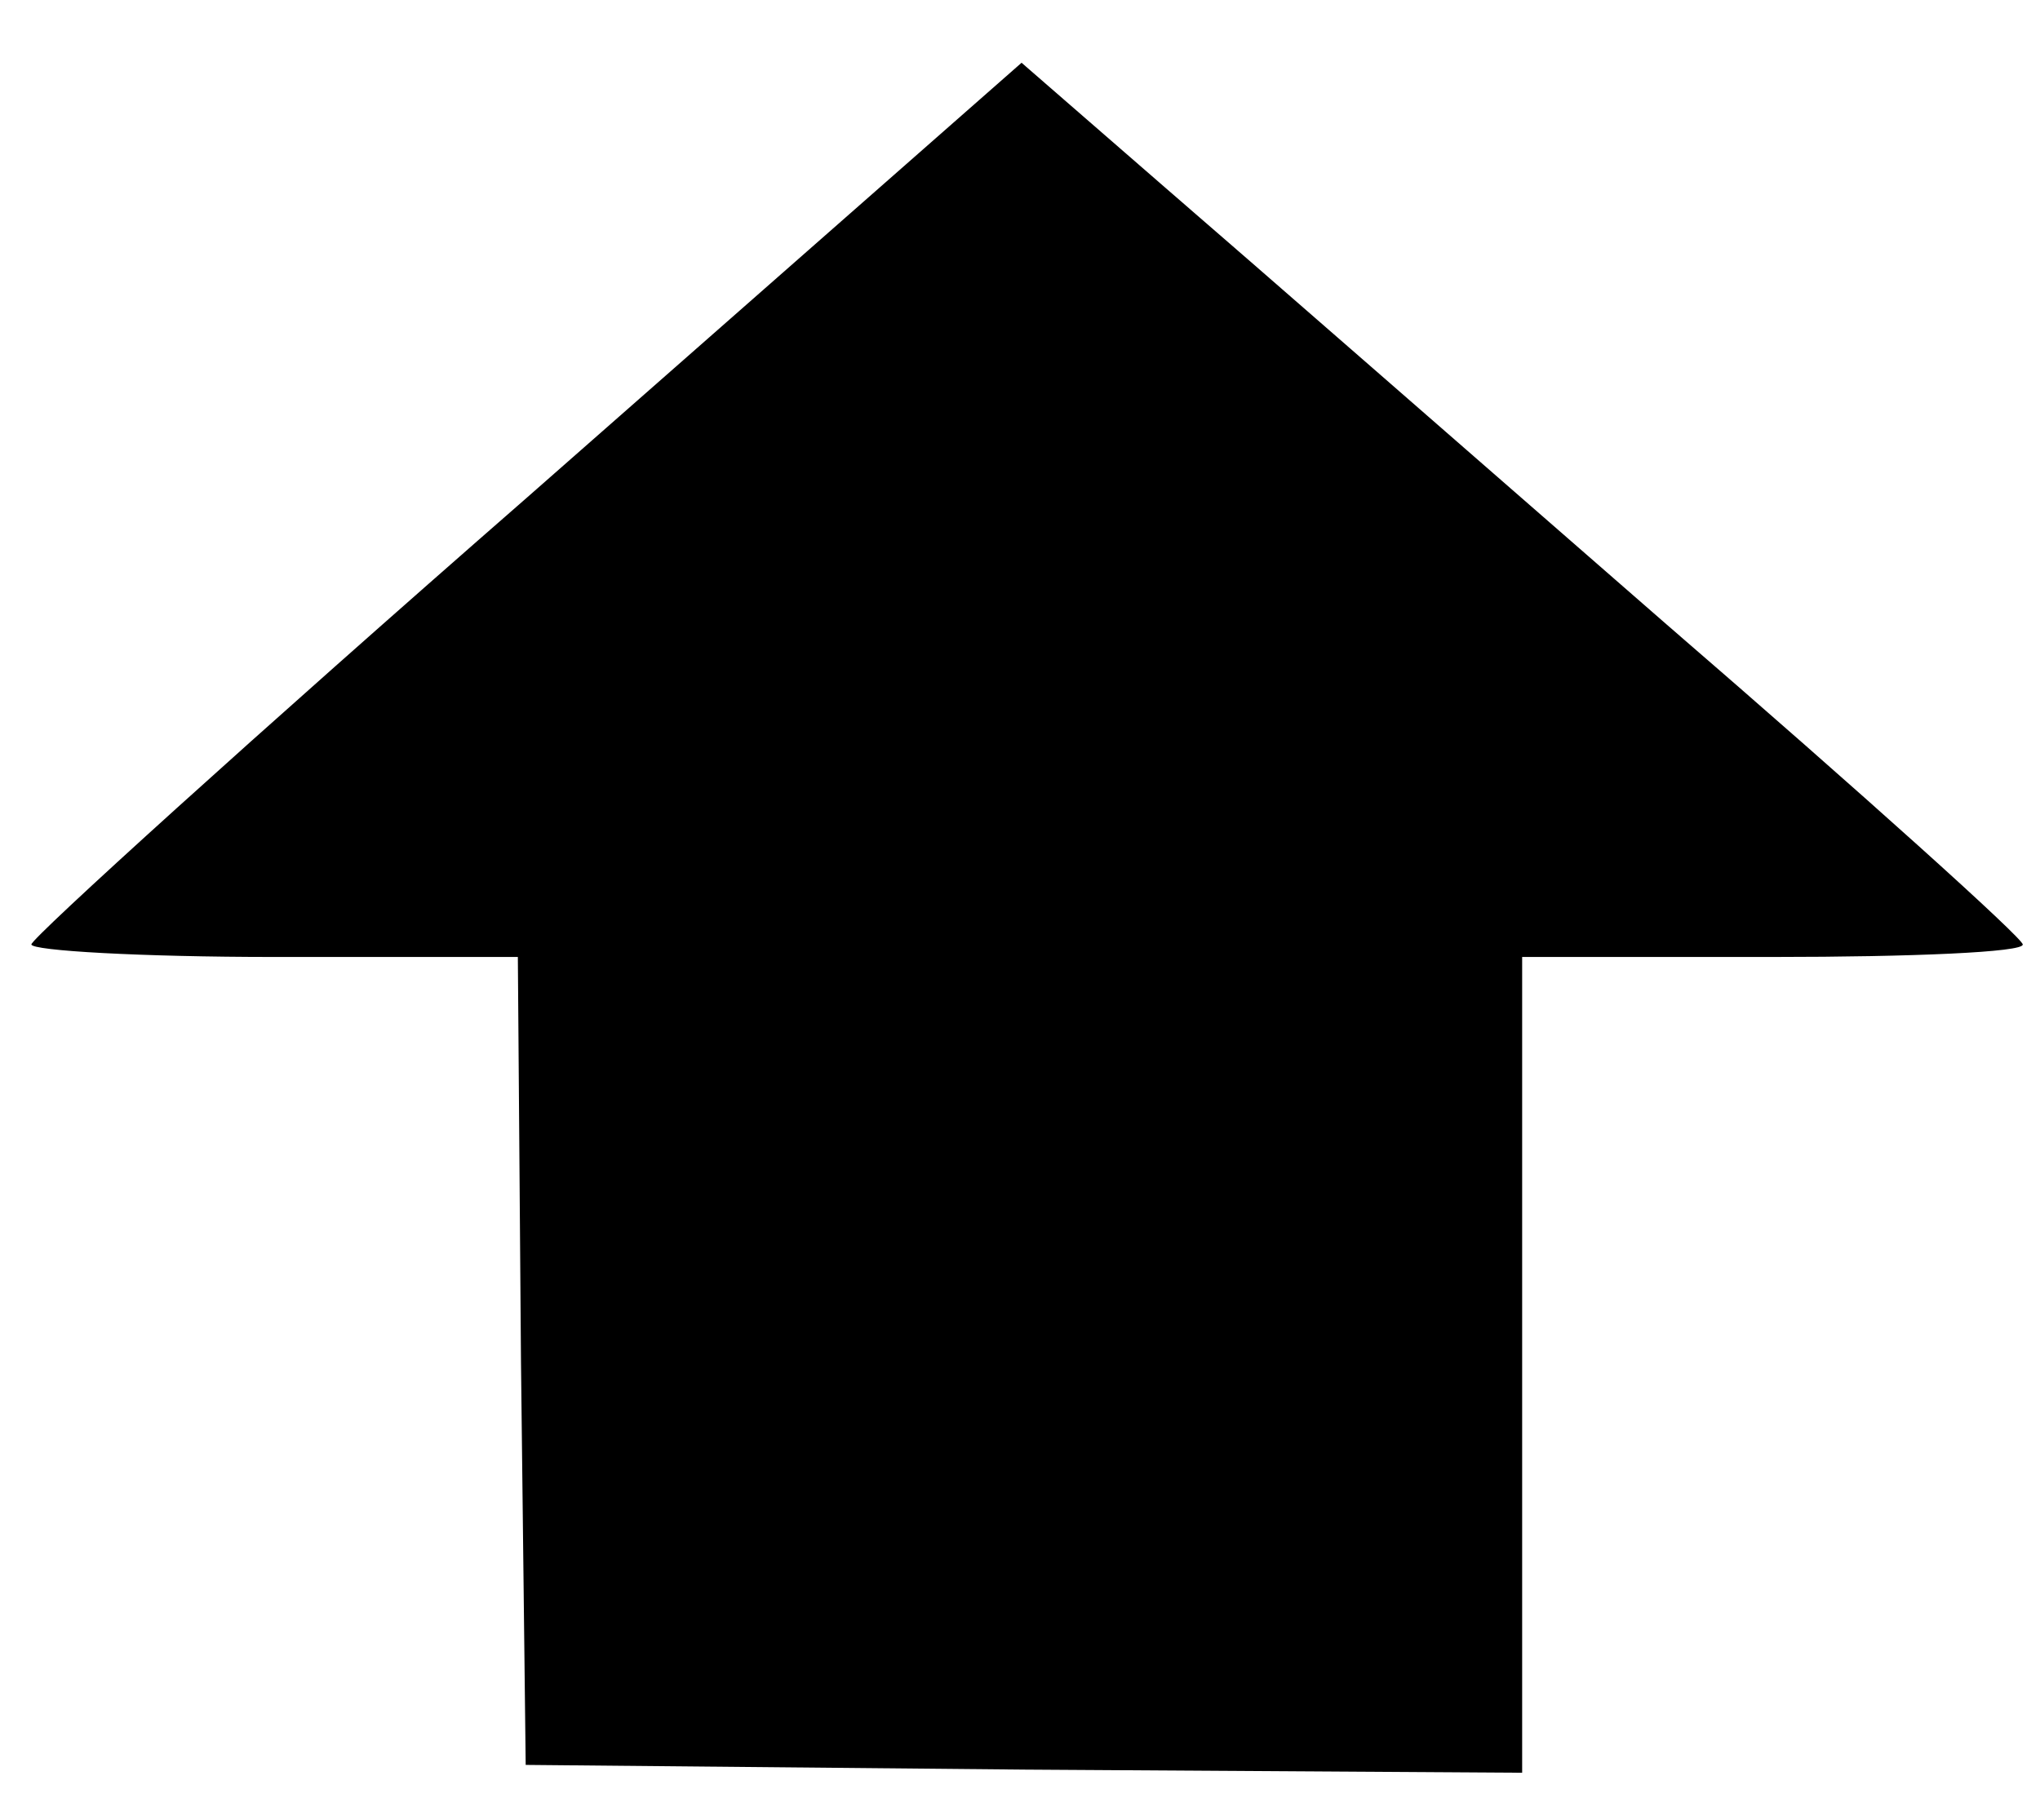
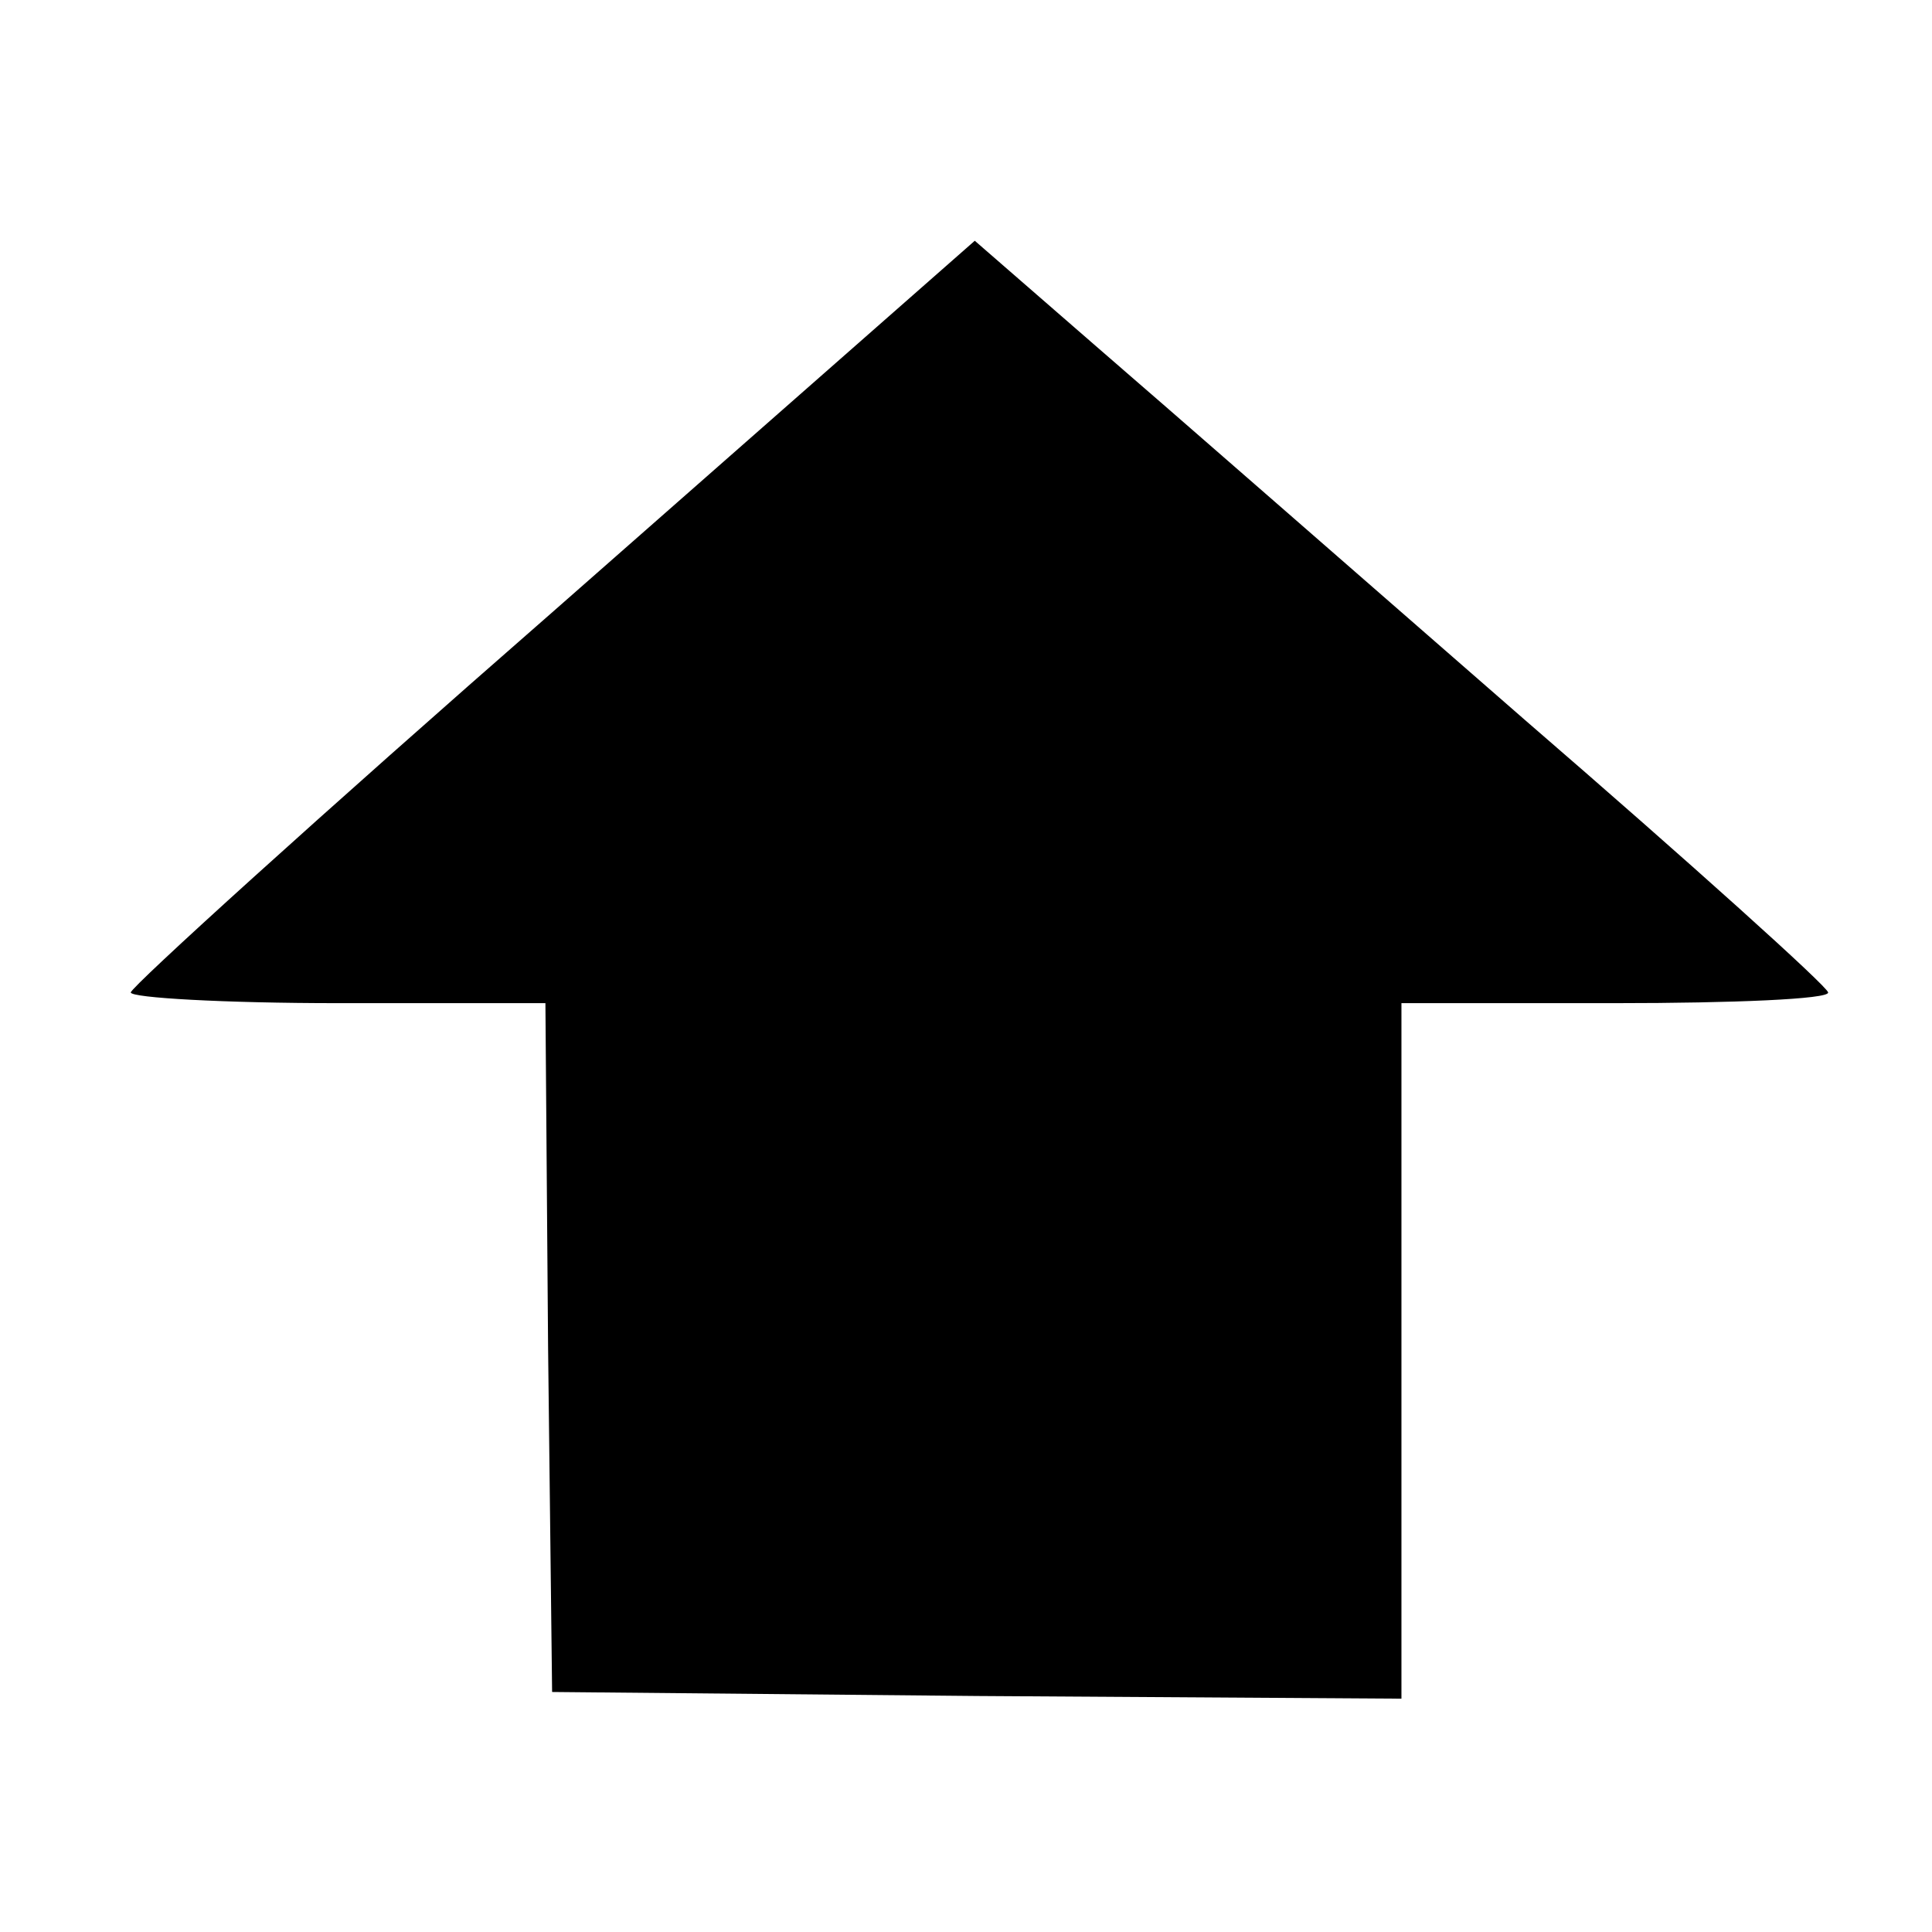
- <svg xmlns="http://www.w3.org/2000/svg" version="1.0" width="130pt" height="116pt" viewBox="0 0 130 116" preserveAspectRatio="xMidYMid meet">
-   <g transform="translate(0,116) scale(0.1,-0.1)" fill="#000000" stroke="none">
+ <svg xmlns="http://www.w3.org/2000/svg" version="1.0" width="150pt" height="150pt" viewBox="0 0 130 116" preserveAspectRatio="xMidYMid meet">
+   <g transform="translate(7,110) scale(0.09,-0.09)" fill="#000000" stroke="none">
    <path d="M336 843 c-174 -152 -316 -281 -316 -285 0 -4 70 -8 155 -8 l155 0 2 -258 3 -257 318 -3 317 -2 0 260 0 260 160 0 c88 0 160 3 159 8 0 4 -102 96 -227 204 -125 109 -268 234 -319 278 l-92 80 -315 -277z" />
  </g>
</svg>
